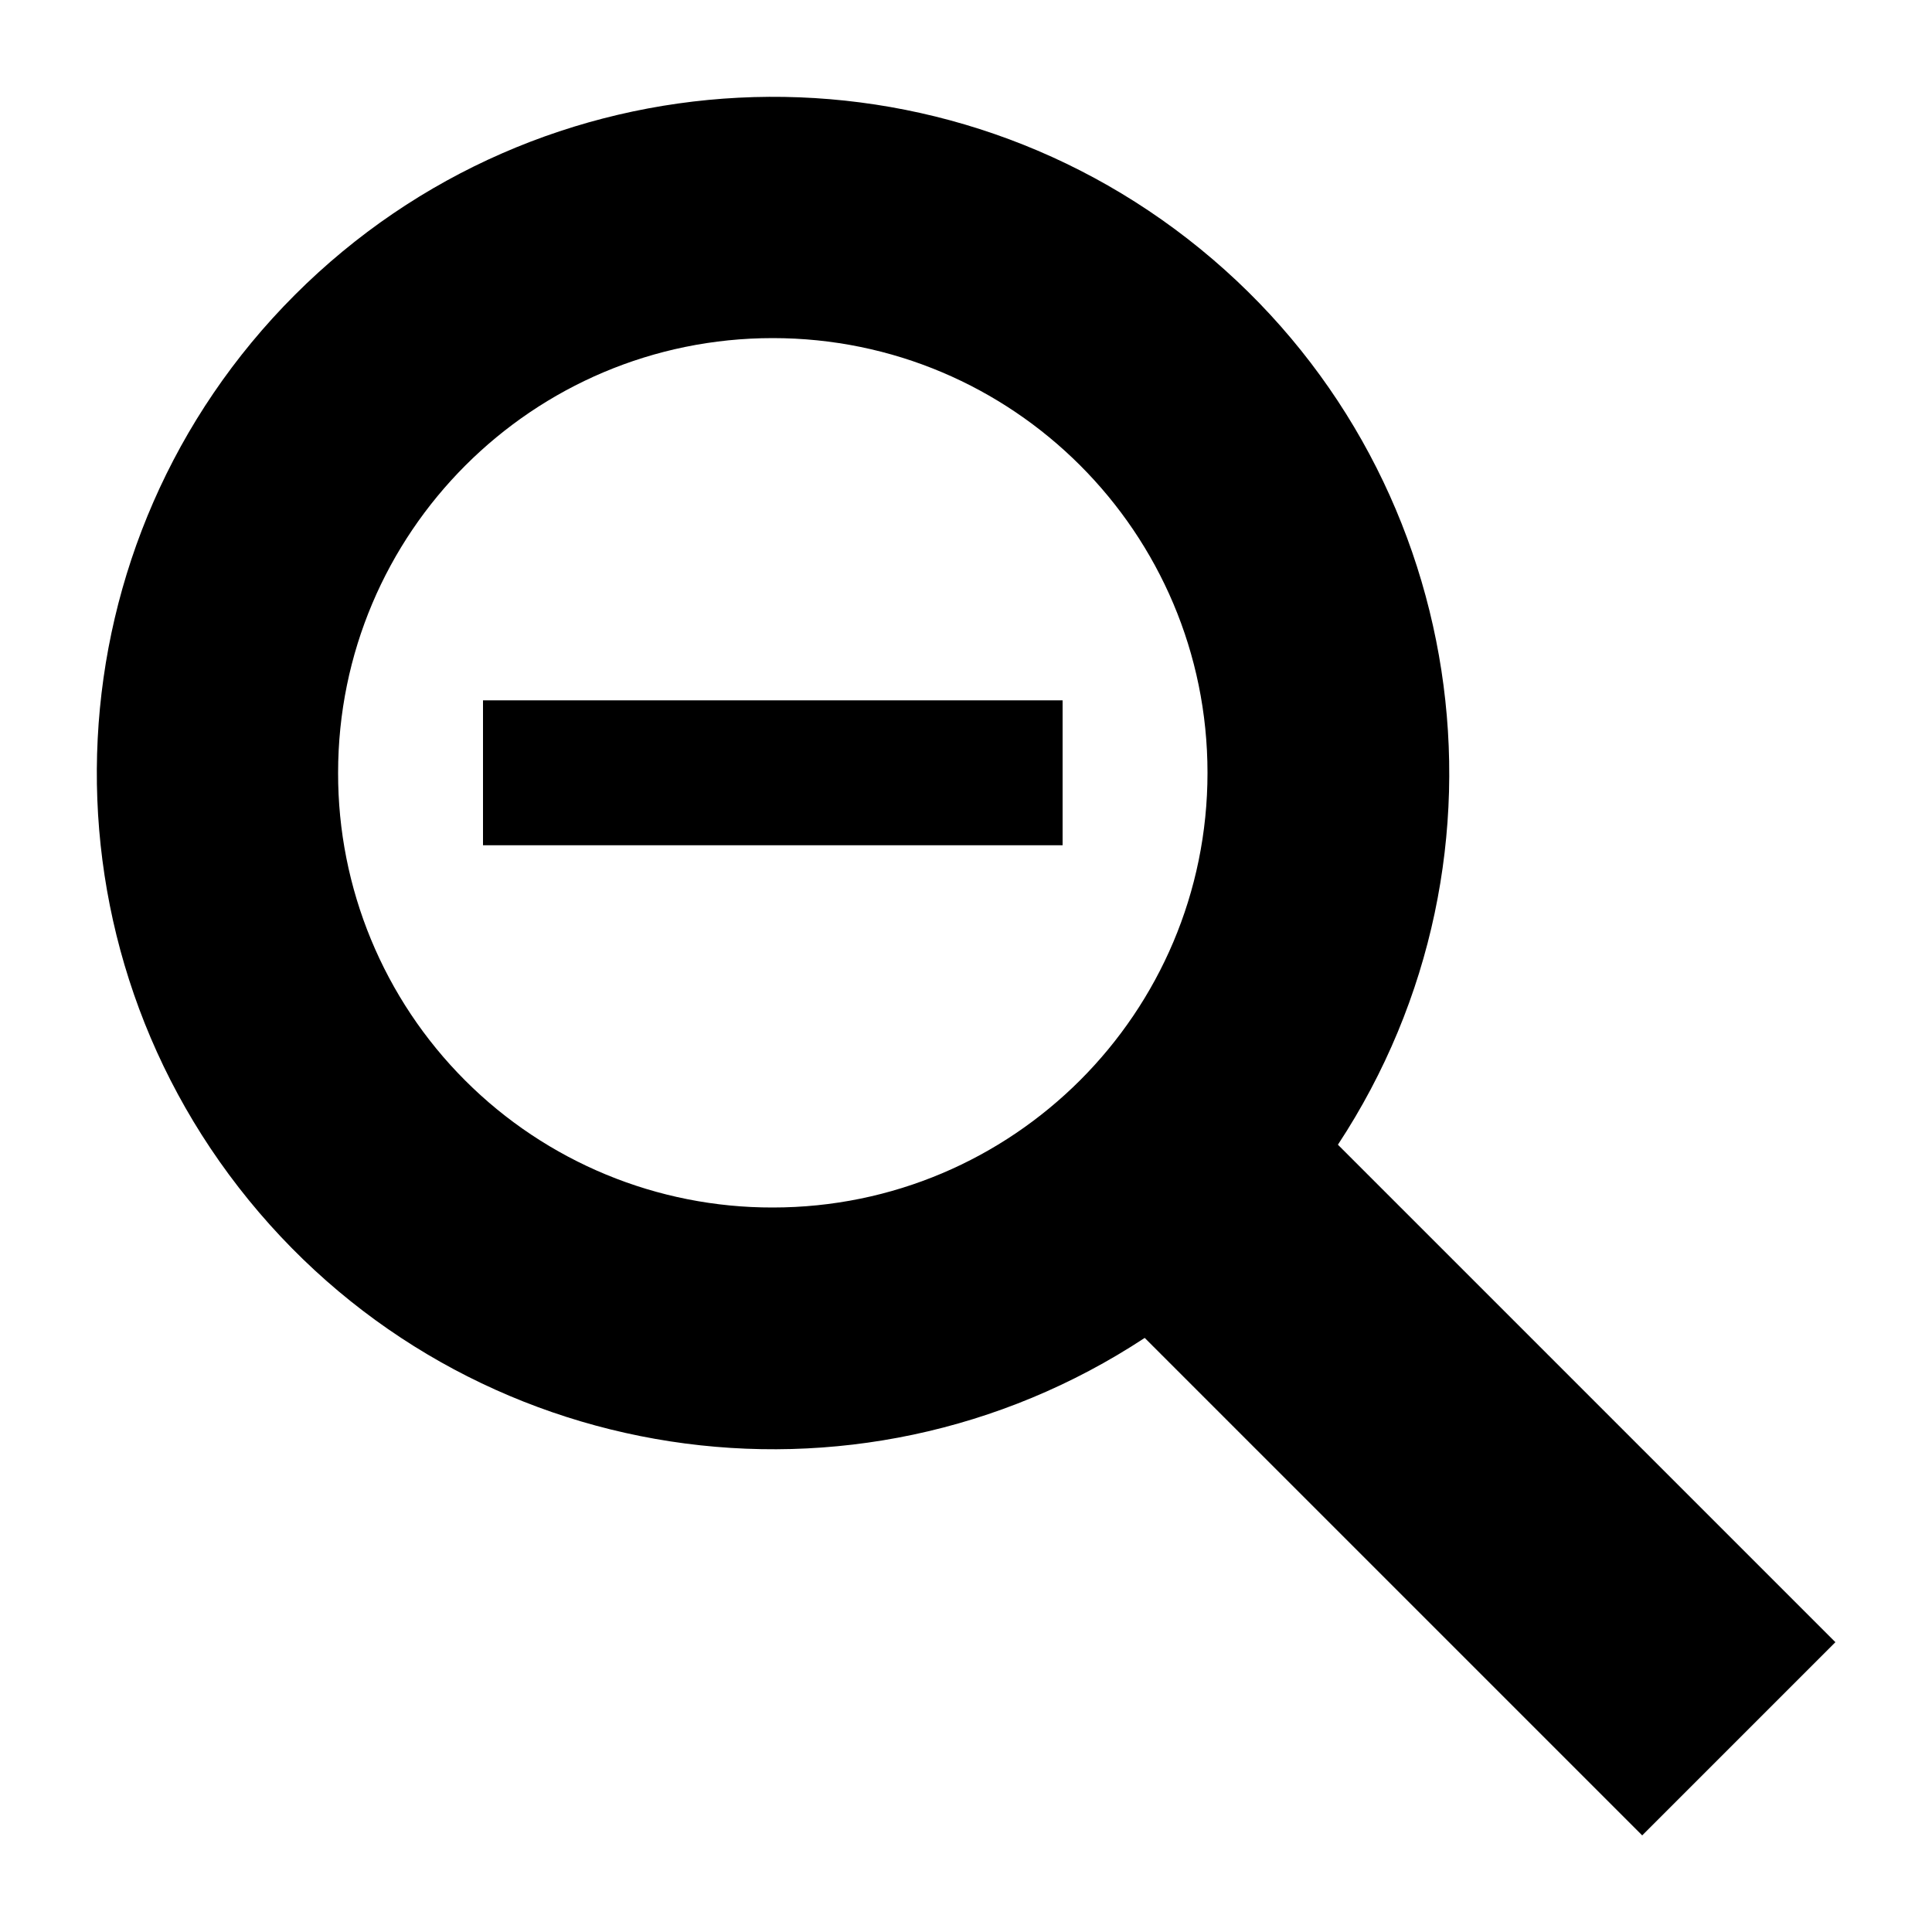
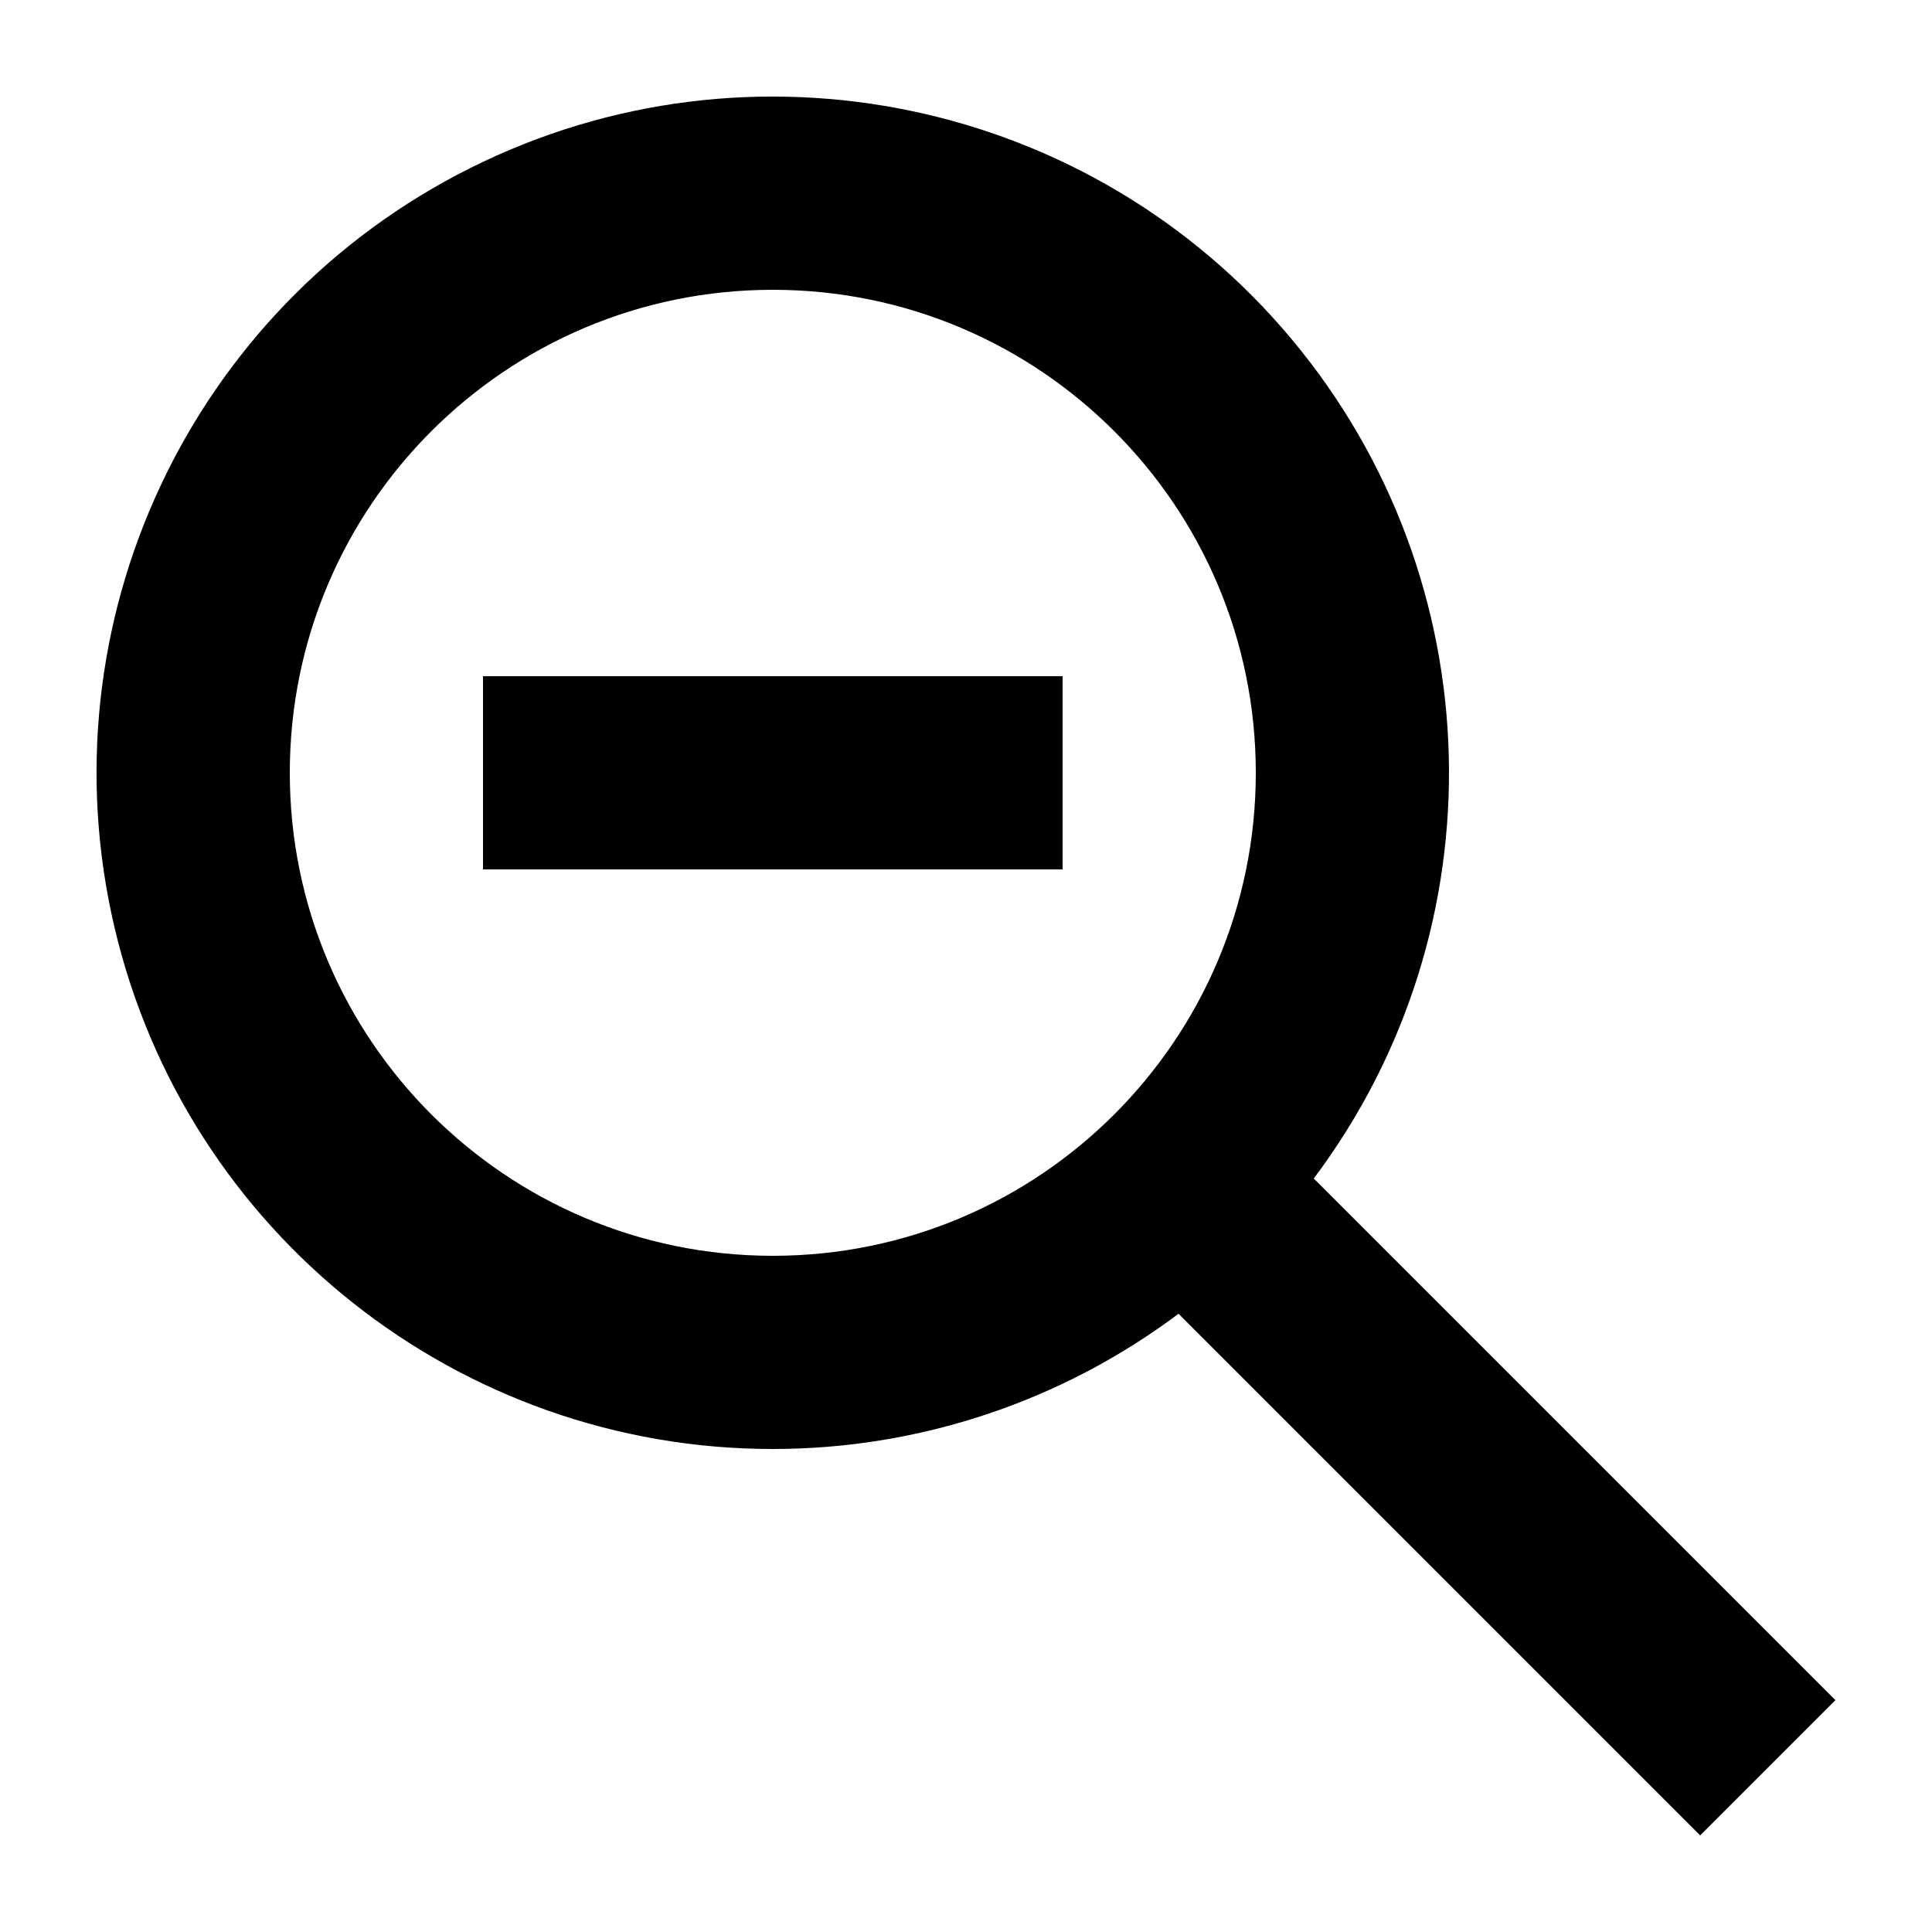
<svg xmlns="http://www.w3.org/2000/svg" width="20" height="20" viewBox="0 0 20 20">
-   <path d="M19 17l-5.15-5.15a7 7 0 10-2 2L17 19zM3.5 8A4.5 4.5 0 118 12.5 4.49 4.49 0 013.5 8z" />
-   <path d="M5 7.25h6v1.5H5z" />
+   <path fill-rule="evenodd" d="M8 15a7 7 0 0 0 4.2-1.4l5.4 5.4 1.4-1.4-5.4-5.4A7 7 0 1 0 8 15Zm0-2A5 5 0 1 0 8 3a5 5 0 0 0 0 10Zm3-6H5v2h6V7Z" />
</svg>
